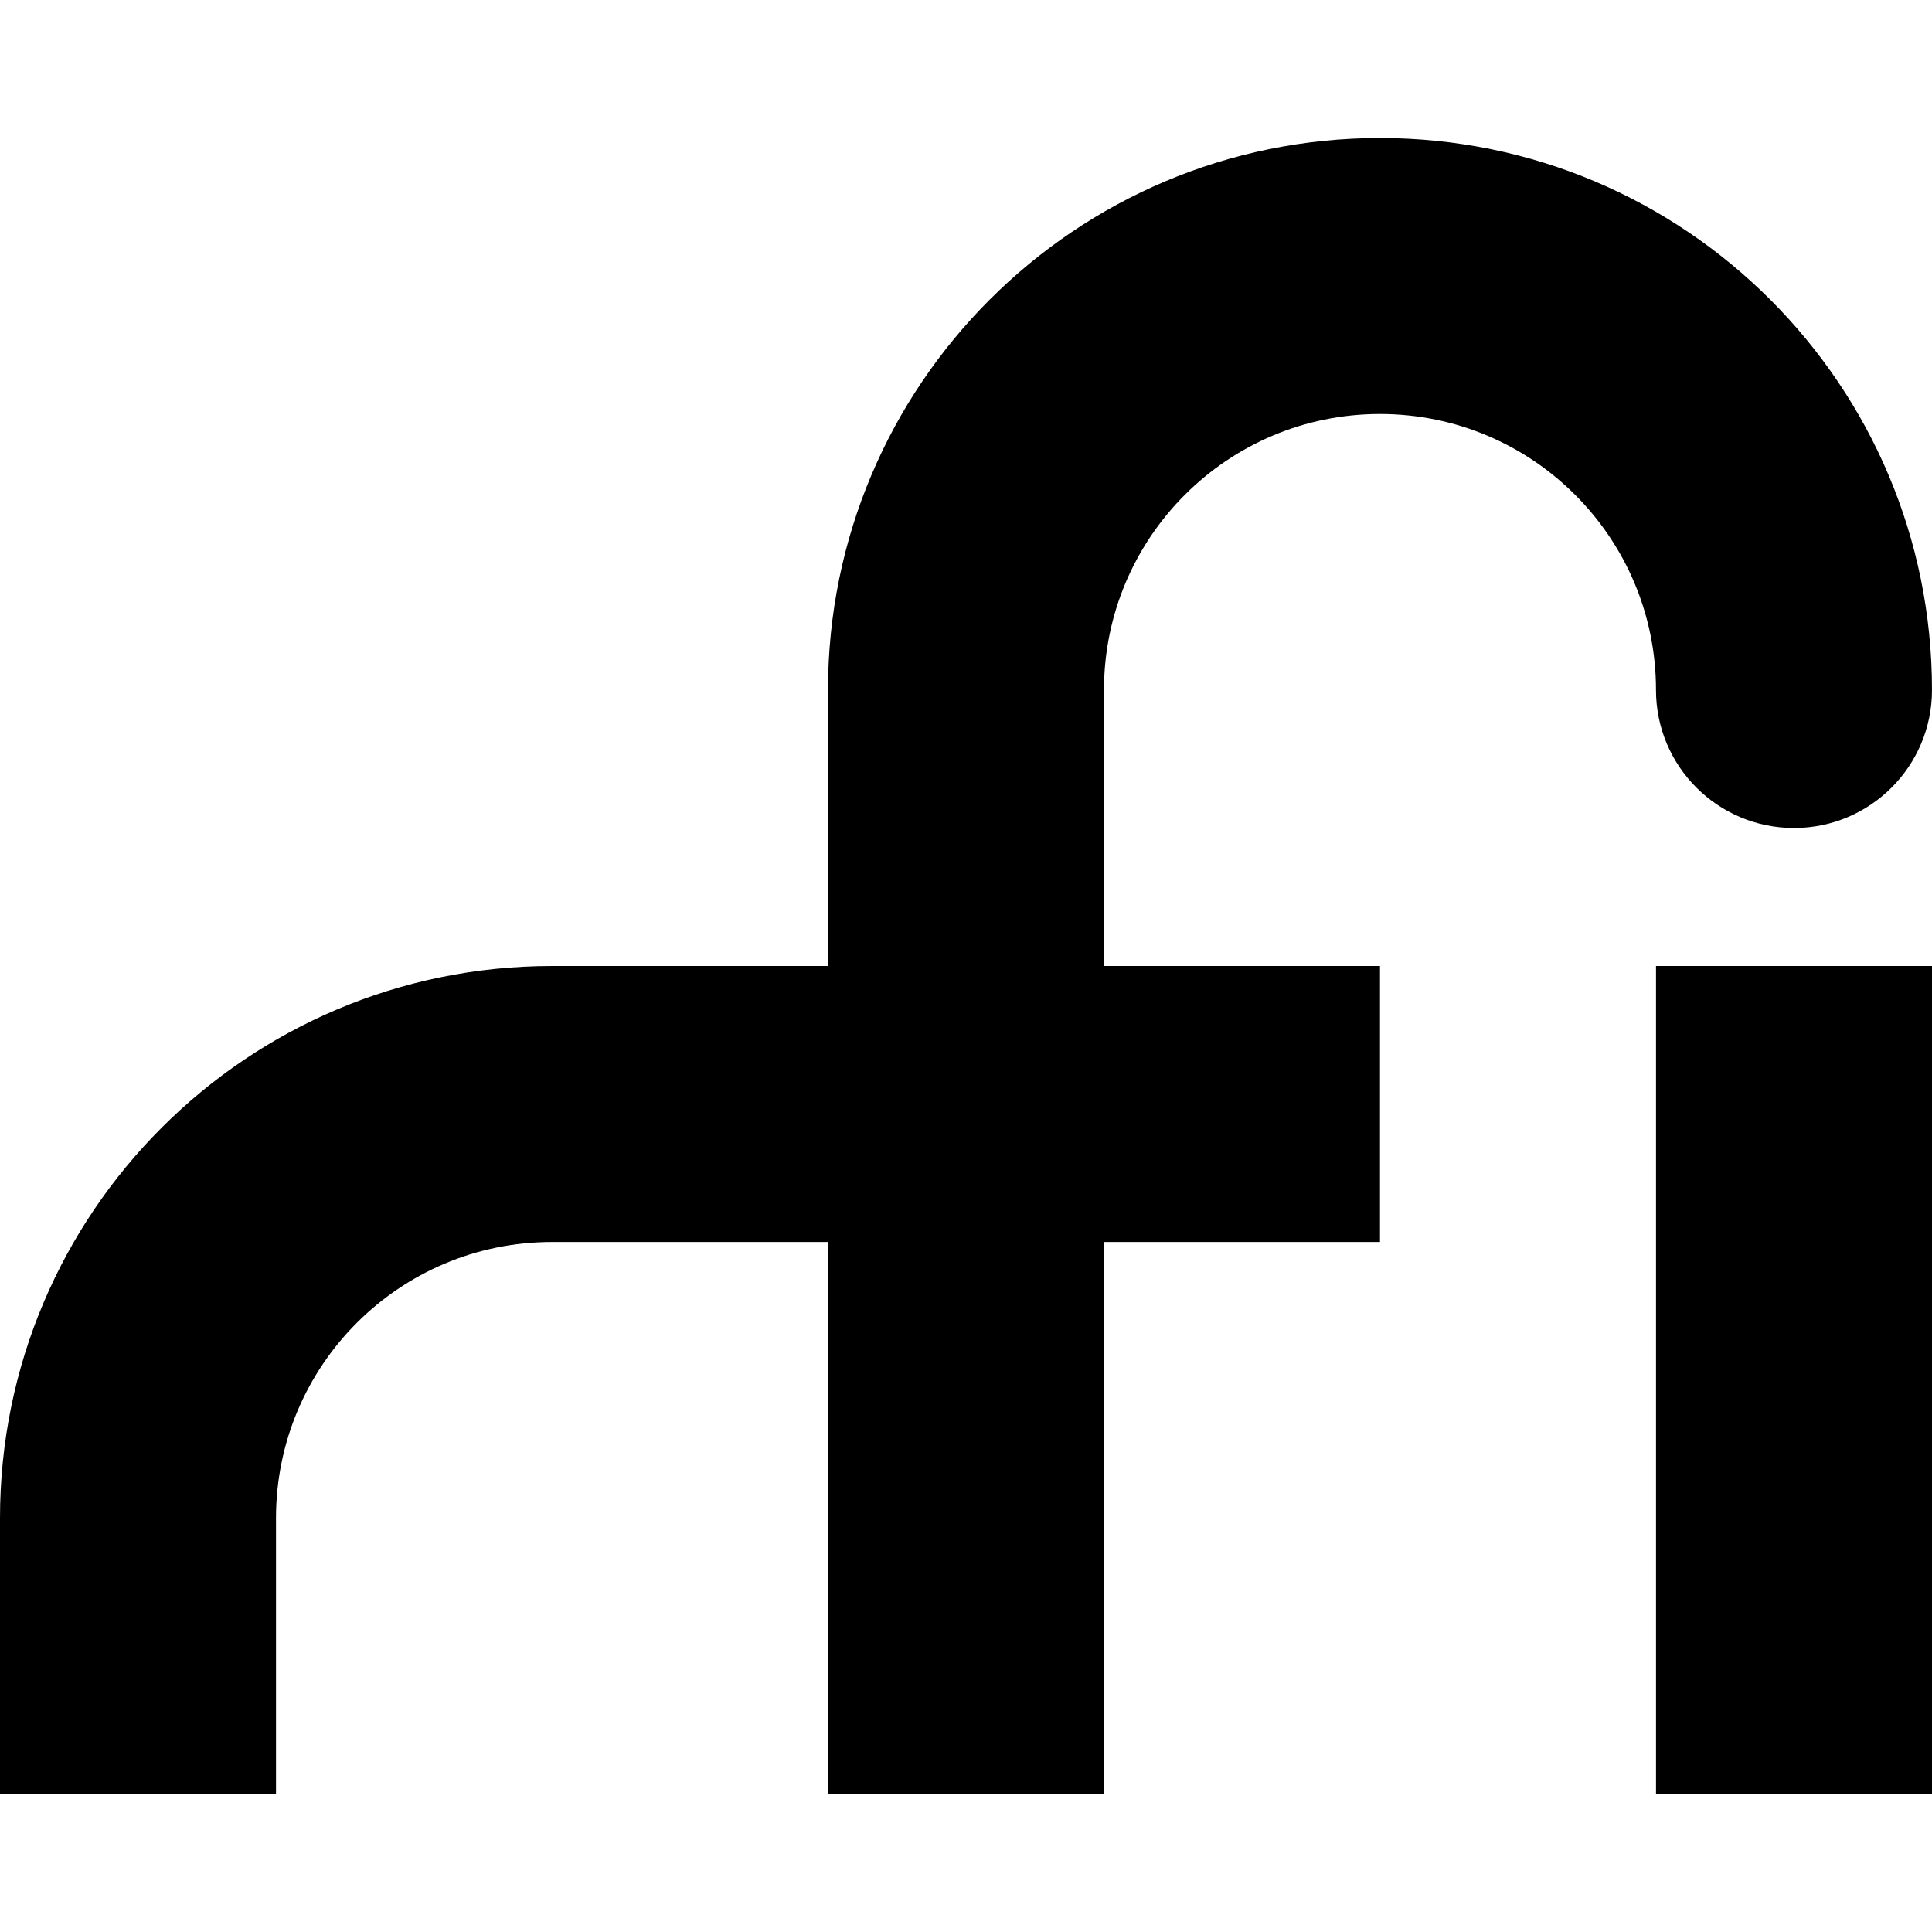
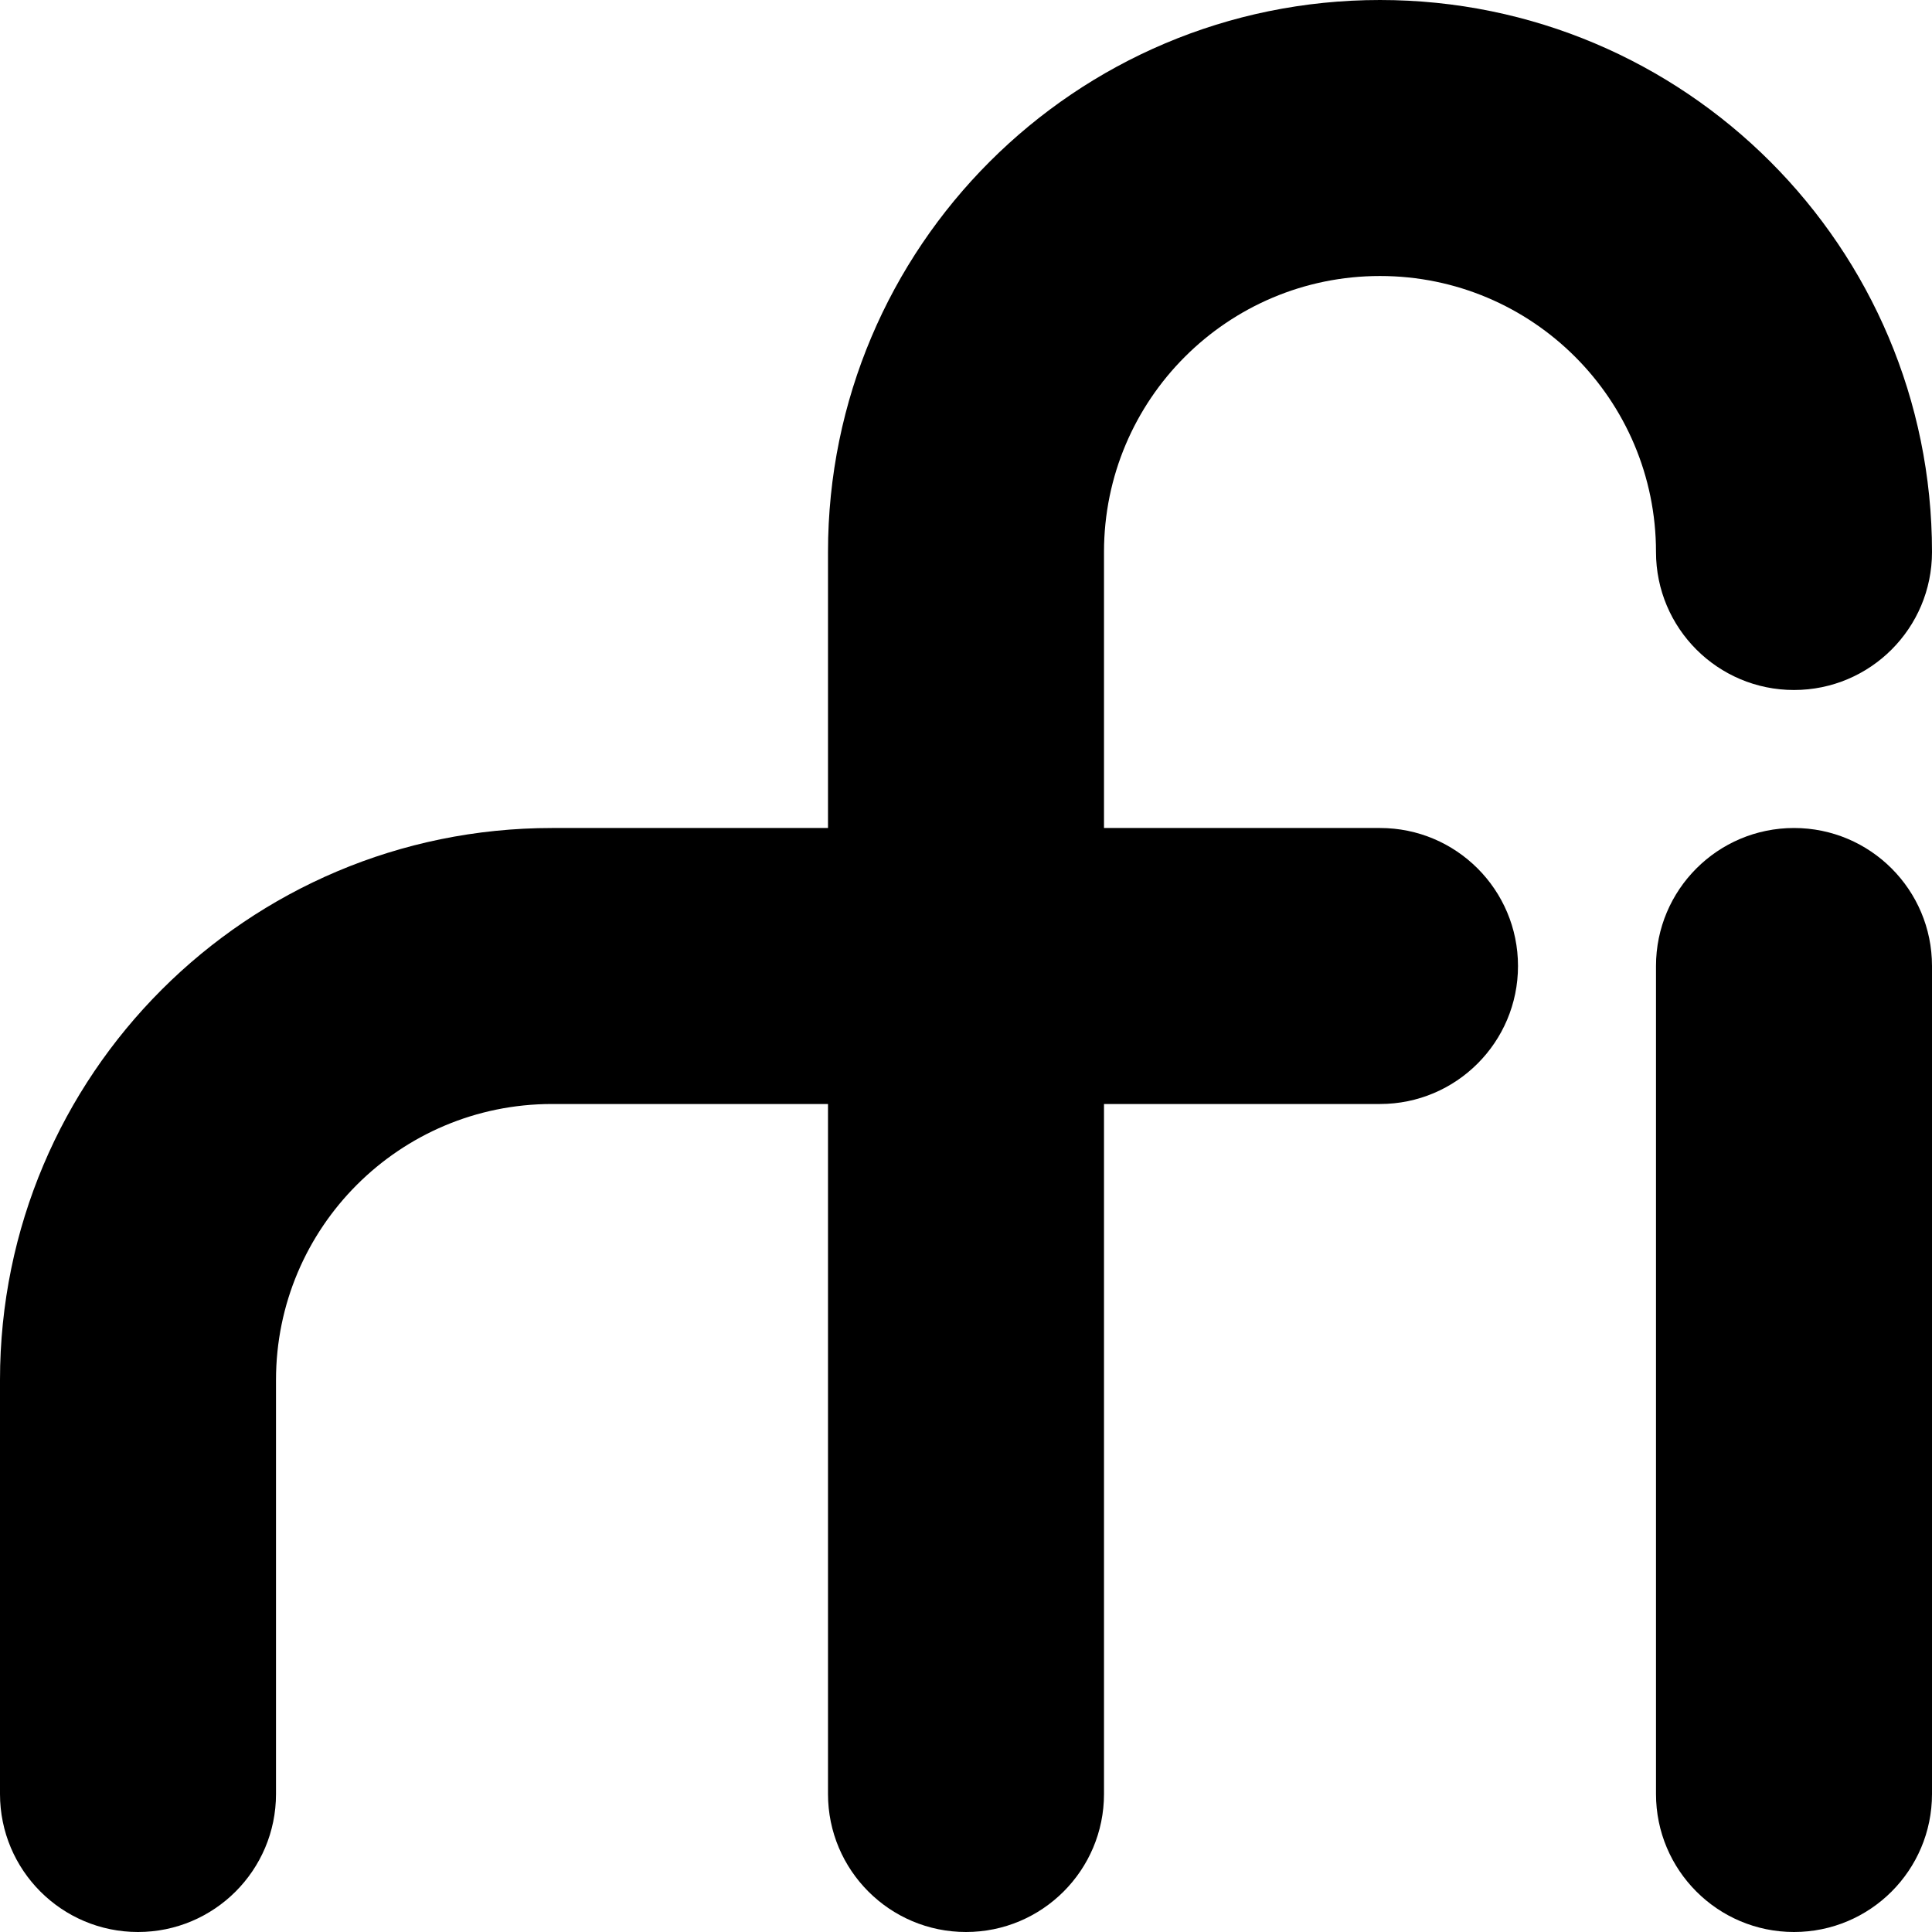
- <svg xmlns="http://www.w3.org/2000/svg" version="1.1" viewBox="0 0 300 300" xml:space="preserve">
-   <g transform="matrix(1.25,0,0,-1.25,0,300)">
-     <g transform="matrix(.06 0 0 -.06 0 595)" />
-     <path d="m171.43 85.714h-34.286v-68.571h-34.286v68.571h-34.286c-18.935 0-34.286-15.35-34.286-34.286v-34.286h-34.286v34.286c0 37.871 30.7 68.571 68.571 68.571h34.286v34.286c0 37.871 30.7 68.571 68.571 68.571 37.871 0 68.571-30.7 68.571-68.571 0-9.468-7.675-17.143-17.143-17.143-9.468 0-17.143 7.675-17.143 17.143 0 18.935-15.35 34.286-34.286 34.286-18.935 0-34.286-15.35-34.286-34.286v-34.286h34.286v-34.286zm34.286 34.286v-102.86h34.286v102.86h-34.286z" fill-rule="evenodd" />
-   </g>
+ <svg xmlns="http://www.w3.org/2000/svg" version="1.1" viewBox="0 0 350 350" xml:space="preserve">
+   <path d="m250 200h-50v125a25 25 0 0 1-50 0v-125h-50a 50 50 0 0 0-50 50v75a25 25 0 0 1-50 0v-75a100 100 0 0 1 100-100h50v-50a 100 100 0 0 1 200 0 a 25 25 0 0 1-50 0a50 50 0 0 0-100 0v50h50a25 25 0 0 1 0 50zm50 125a25 25 0 0 0 50 0v-150a25 25 0 0 0-50 0z" fill-rule="evenodd" />
</svg>
